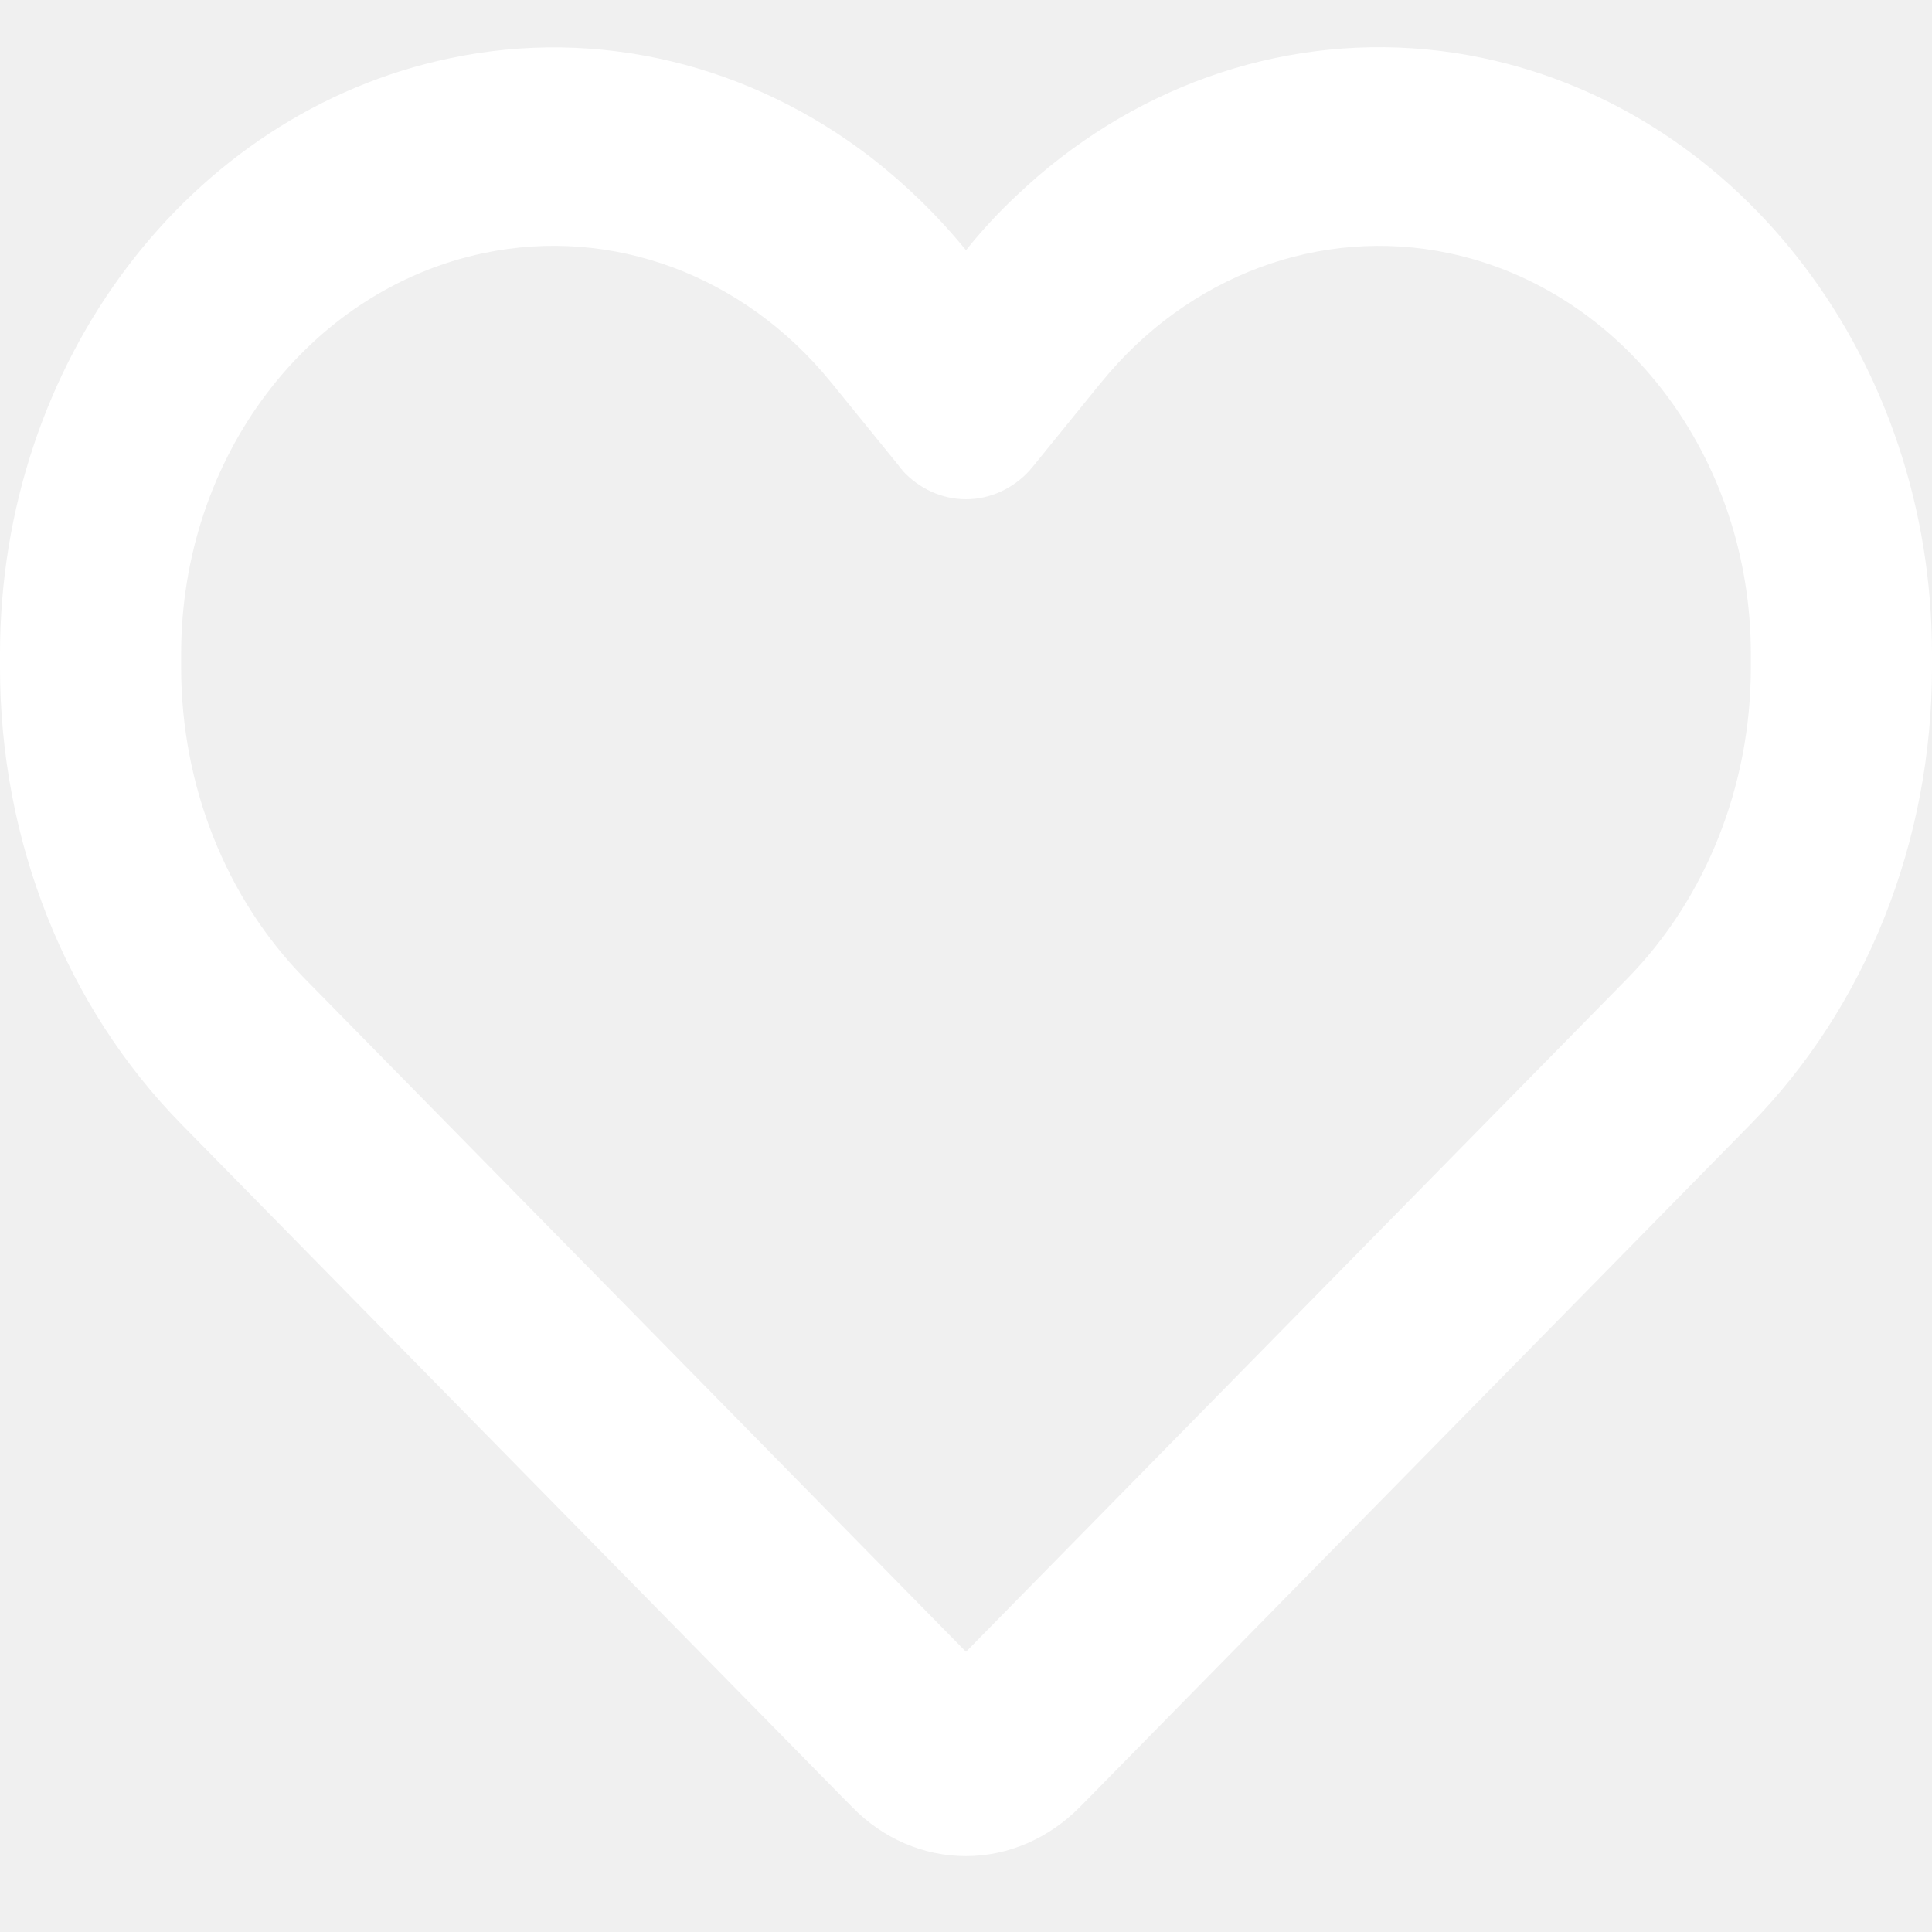
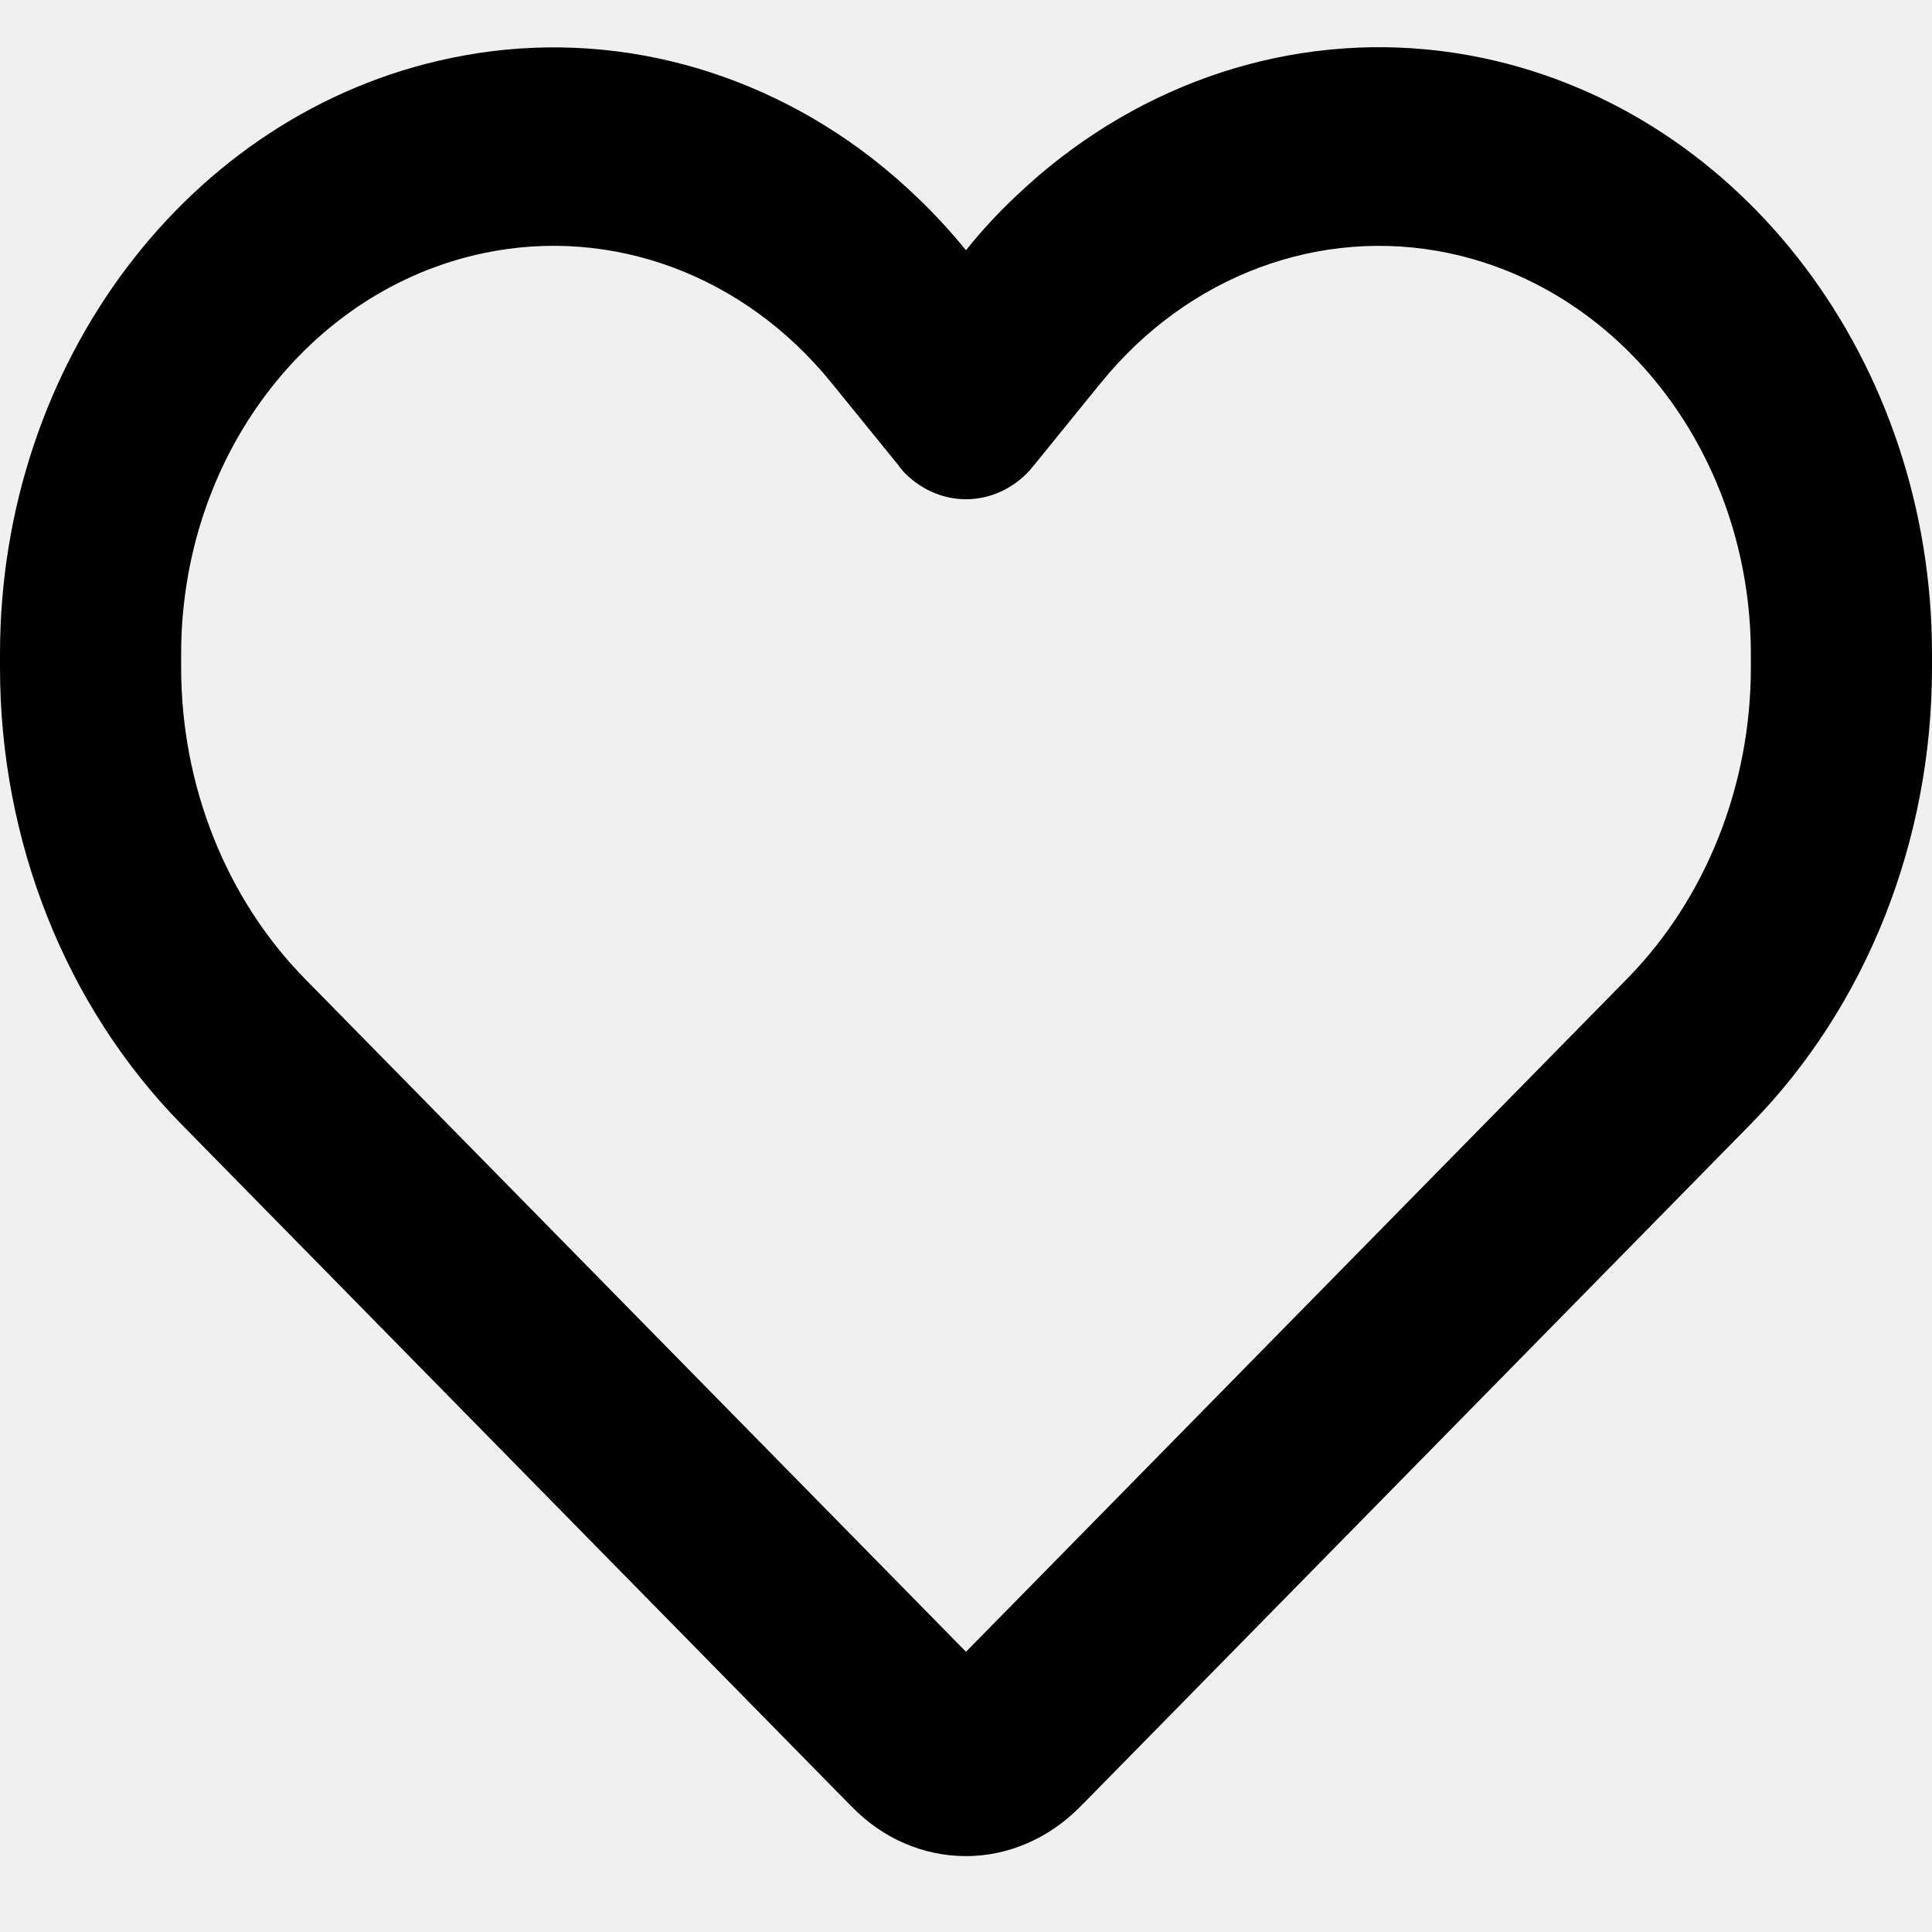
<svg xmlns="http://www.w3.org/2000/svg" width="25" height="25" viewBox="0 0 25 25" fill="none">
-   <path d="M11.025 23.381L10.903 23.258L2.349 14.549C0.85 13.023 0 10.882 0 8.639V8.462C0 4.694 2.441 1.461 5.82 0.754C7.744 0.347 9.712 0.834 11.279 2.044C11.719 2.387 12.129 2.783 12.5 3.238C12.705 2.981 12.925 2.745 13.159 2.526C13.34 2.355 13.525 2.194 13.721 2.044C15.288 0.834 17.256 0.347 19.18 0.749C22.559 1.455 25 4.694 25 8.462V8.639C25 10.882 24.15 13.023 22.651 14.549L14.097 23.258L13.975 23.381C13.574 23.788 13.047 24.018 12.5 24.018C11.953 24.018 11.426 23.794 11.025 23.381ZM11.675 6.08C11.655 6.064 11.641 6.043 11.626 6.021L10.757 4.951L10.752 4.945C9.624 3.559 7.92 2.927 6.26 3.275C3.984 3.752 2.344 5.925 2.344 8.462V8.639C2.344 10.165 2.925 11.626 3.945 12.665L12.5 21.374L21.055 12.665C22.075 11.626 22.656 10.165 22.656 8.639V8.462C22.656 5.93 21.016 3.752 18.745 3.275C17.085 2.927 15.376 3.564 14.253 4.945C14.253 4.945 14.253 4.945 14.248 4.951C14.243 4.956 14.248 4.951 14.243 4.956L13.374 6.027C13.359 6.048 13.34 6.064 13.325 6.086C13.105 6.327 12.808 6.46 12.5 6.46C12.192 6.46 11.895 6.327 11.675 6.086V6.08Z" fill="white" />
+   <path d="M11.025 23.381L10.903 23.258L2.349 14.549C0.85 13.023 0 10.882 0 8.639V8.462C0 4.694 2.441 1.461 5.82 0.754C7.744 0.347 9.712 0.834 11.279 2.044C11.719 2.387 12.129 2.783 12.5 3.238C12.705 2.981 12.925 2.745 13.159 2.526C13.34 2.355 13.525 2.194 13.721 2.044C15.288 0.834 17.256 0.347 19.18 0.749C22.559 1.455 25 4.694 25 8.462V8.639C25 10.882 24.15 13.023 22.651 14.549L14.097 23.258L13.975 23.381C13.574 23.788 13.047 24.018 12.5 24.018C11.953 24.018 11.426 23.794 11.025 23.381ZM11.675 6.08C11.655 6.064 11.641 6.043 11.626 6.021L10.757 4.951L10.752 4.945C9.624 3.559 7.92 2.927 6.26 3.275C3.984 3.752 2.344 5.925 2.344 8.462V8.639C2.344 10.165 2.925 11.626 3.945 12.665L12.5 21.374L21.055 12.665C22.075 11.626 22.656 10.165 22.656 8.639V8.462C22.656 5.93 21.016 3.752 18.745 3.275C17.085 2.927 15.376 3.564 14.253 4.945C14.253 4.945 14.253 4.945 14.248 4.951C14.243 4.956 14.248 4.951 14.243 4.956L13.374 6.027C13.359 6.048 13.34 6.064 13.325 6.086C13.105 6.327 12.808 6.46 12.5 6.46C12.192 6.46 11.895 6.327 11.675 6.086V6.08Z" fill="black" />
</svg>
